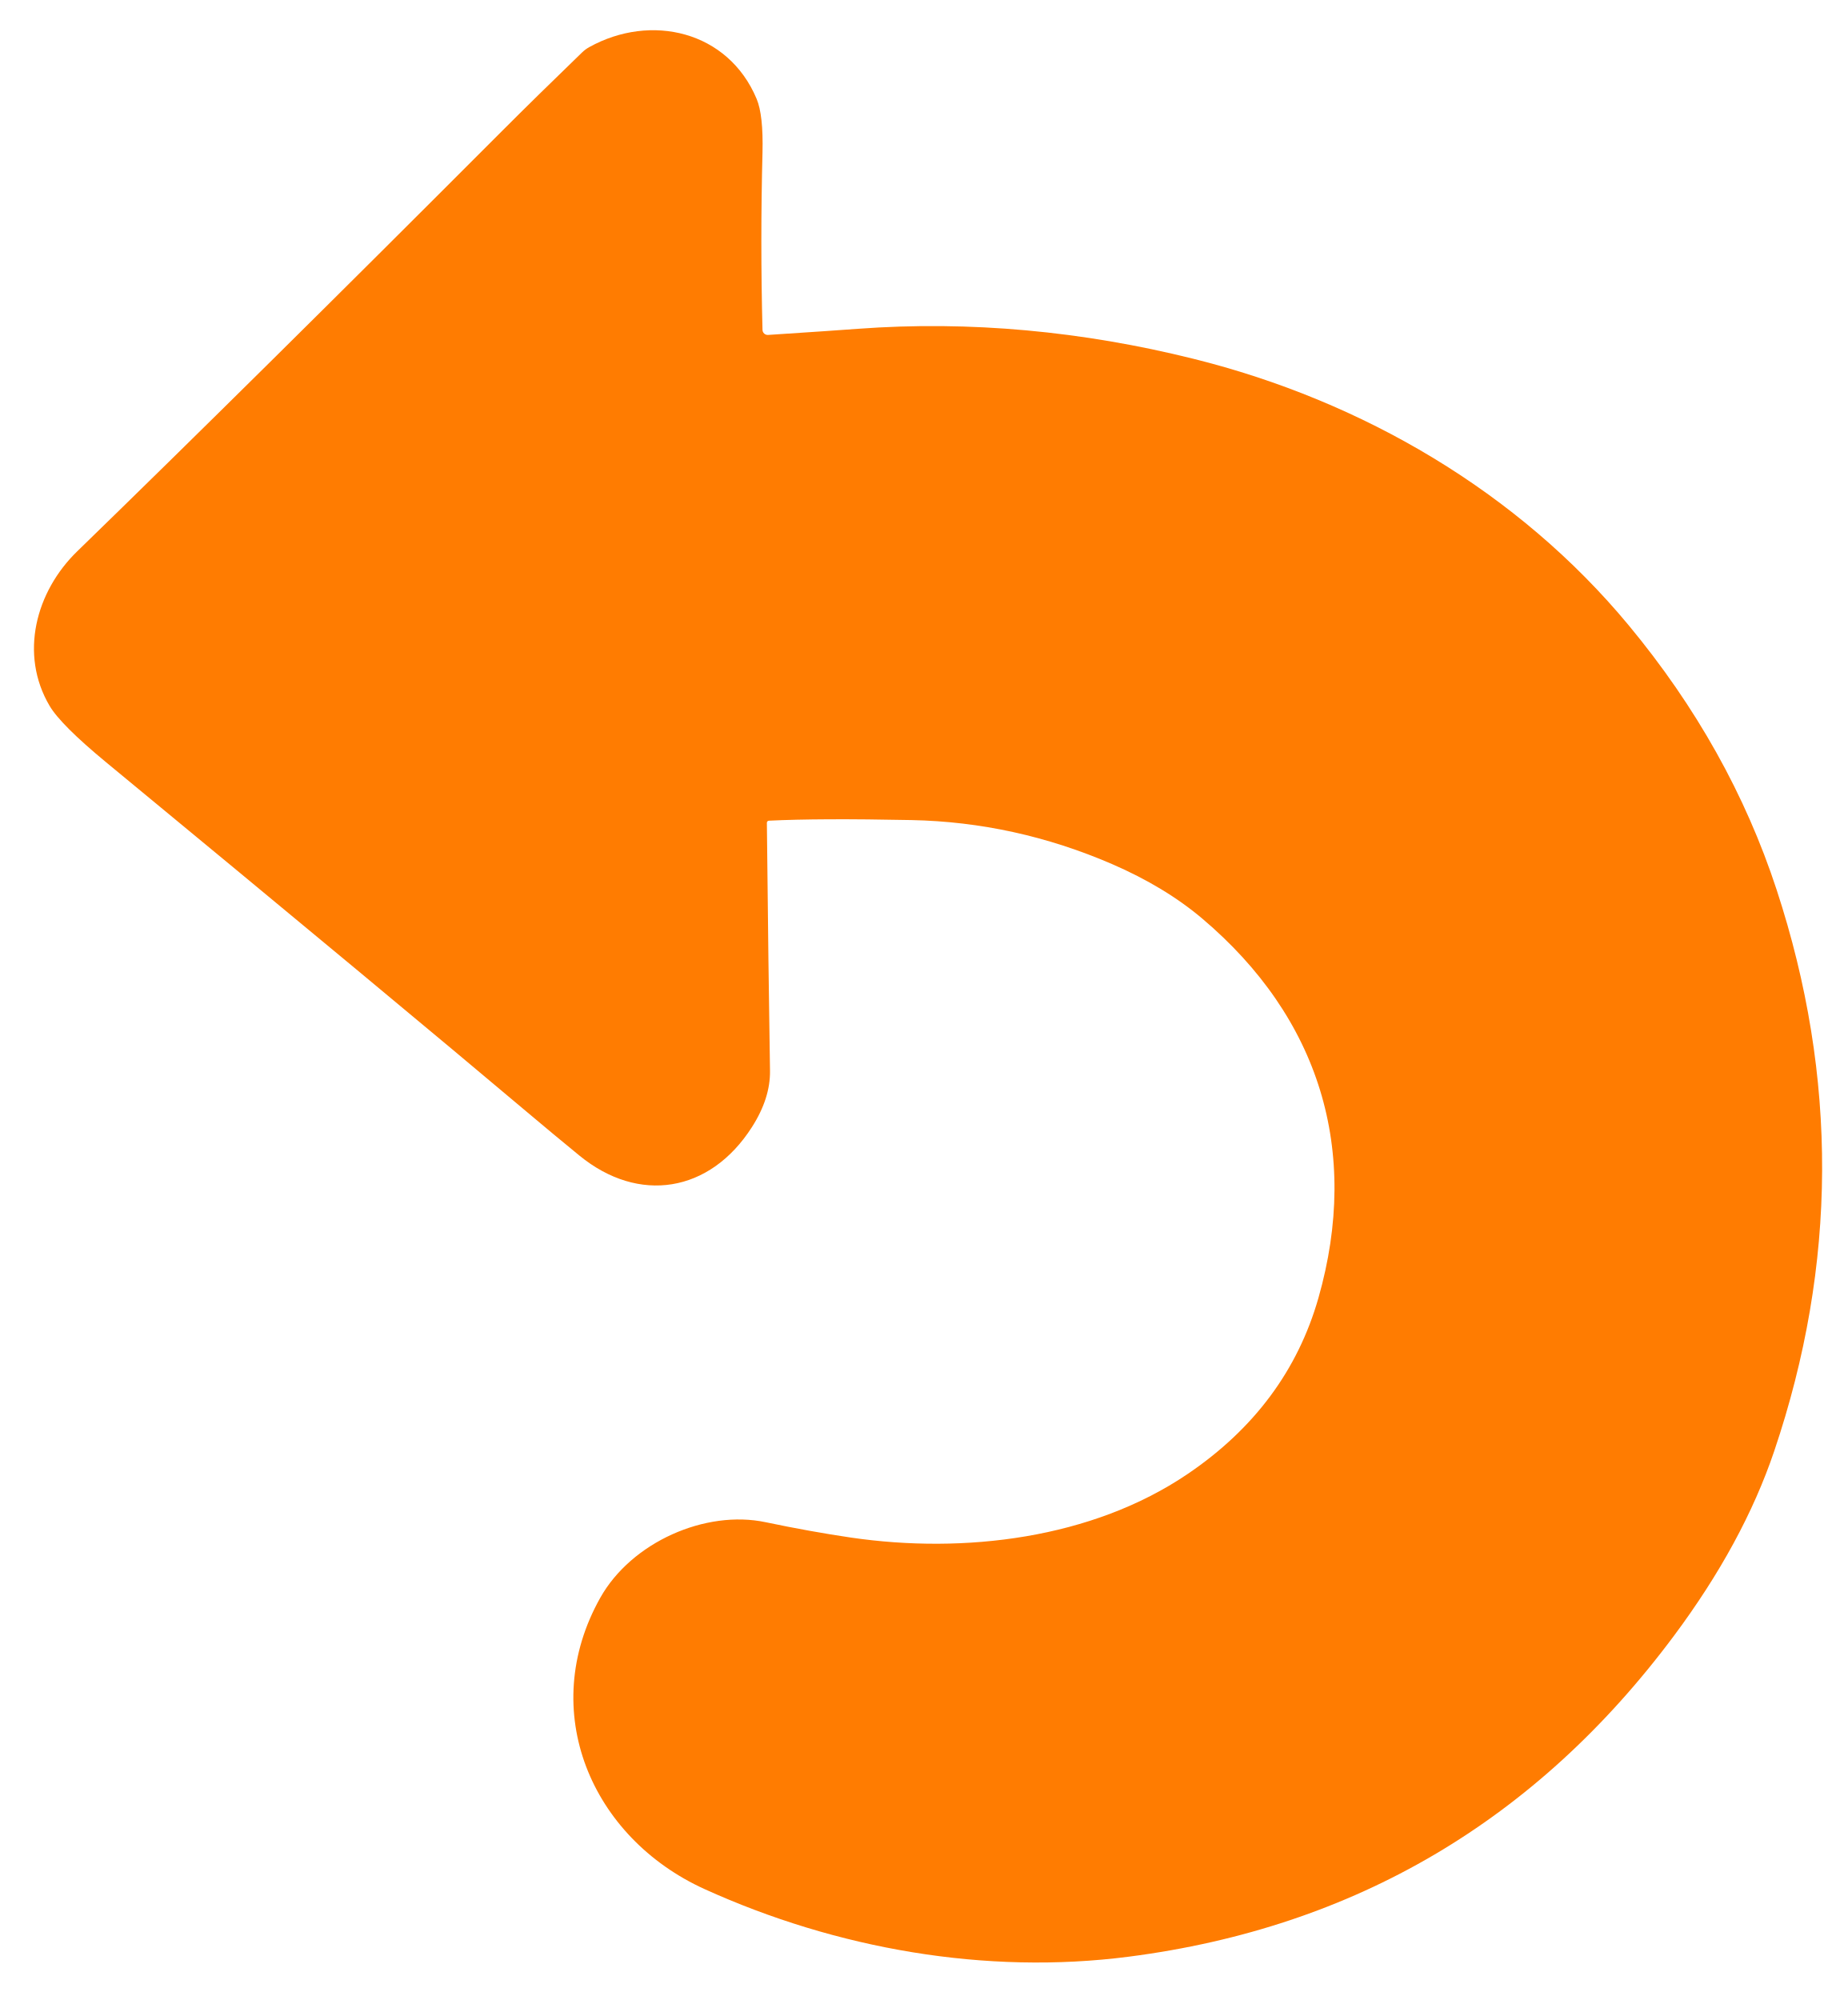
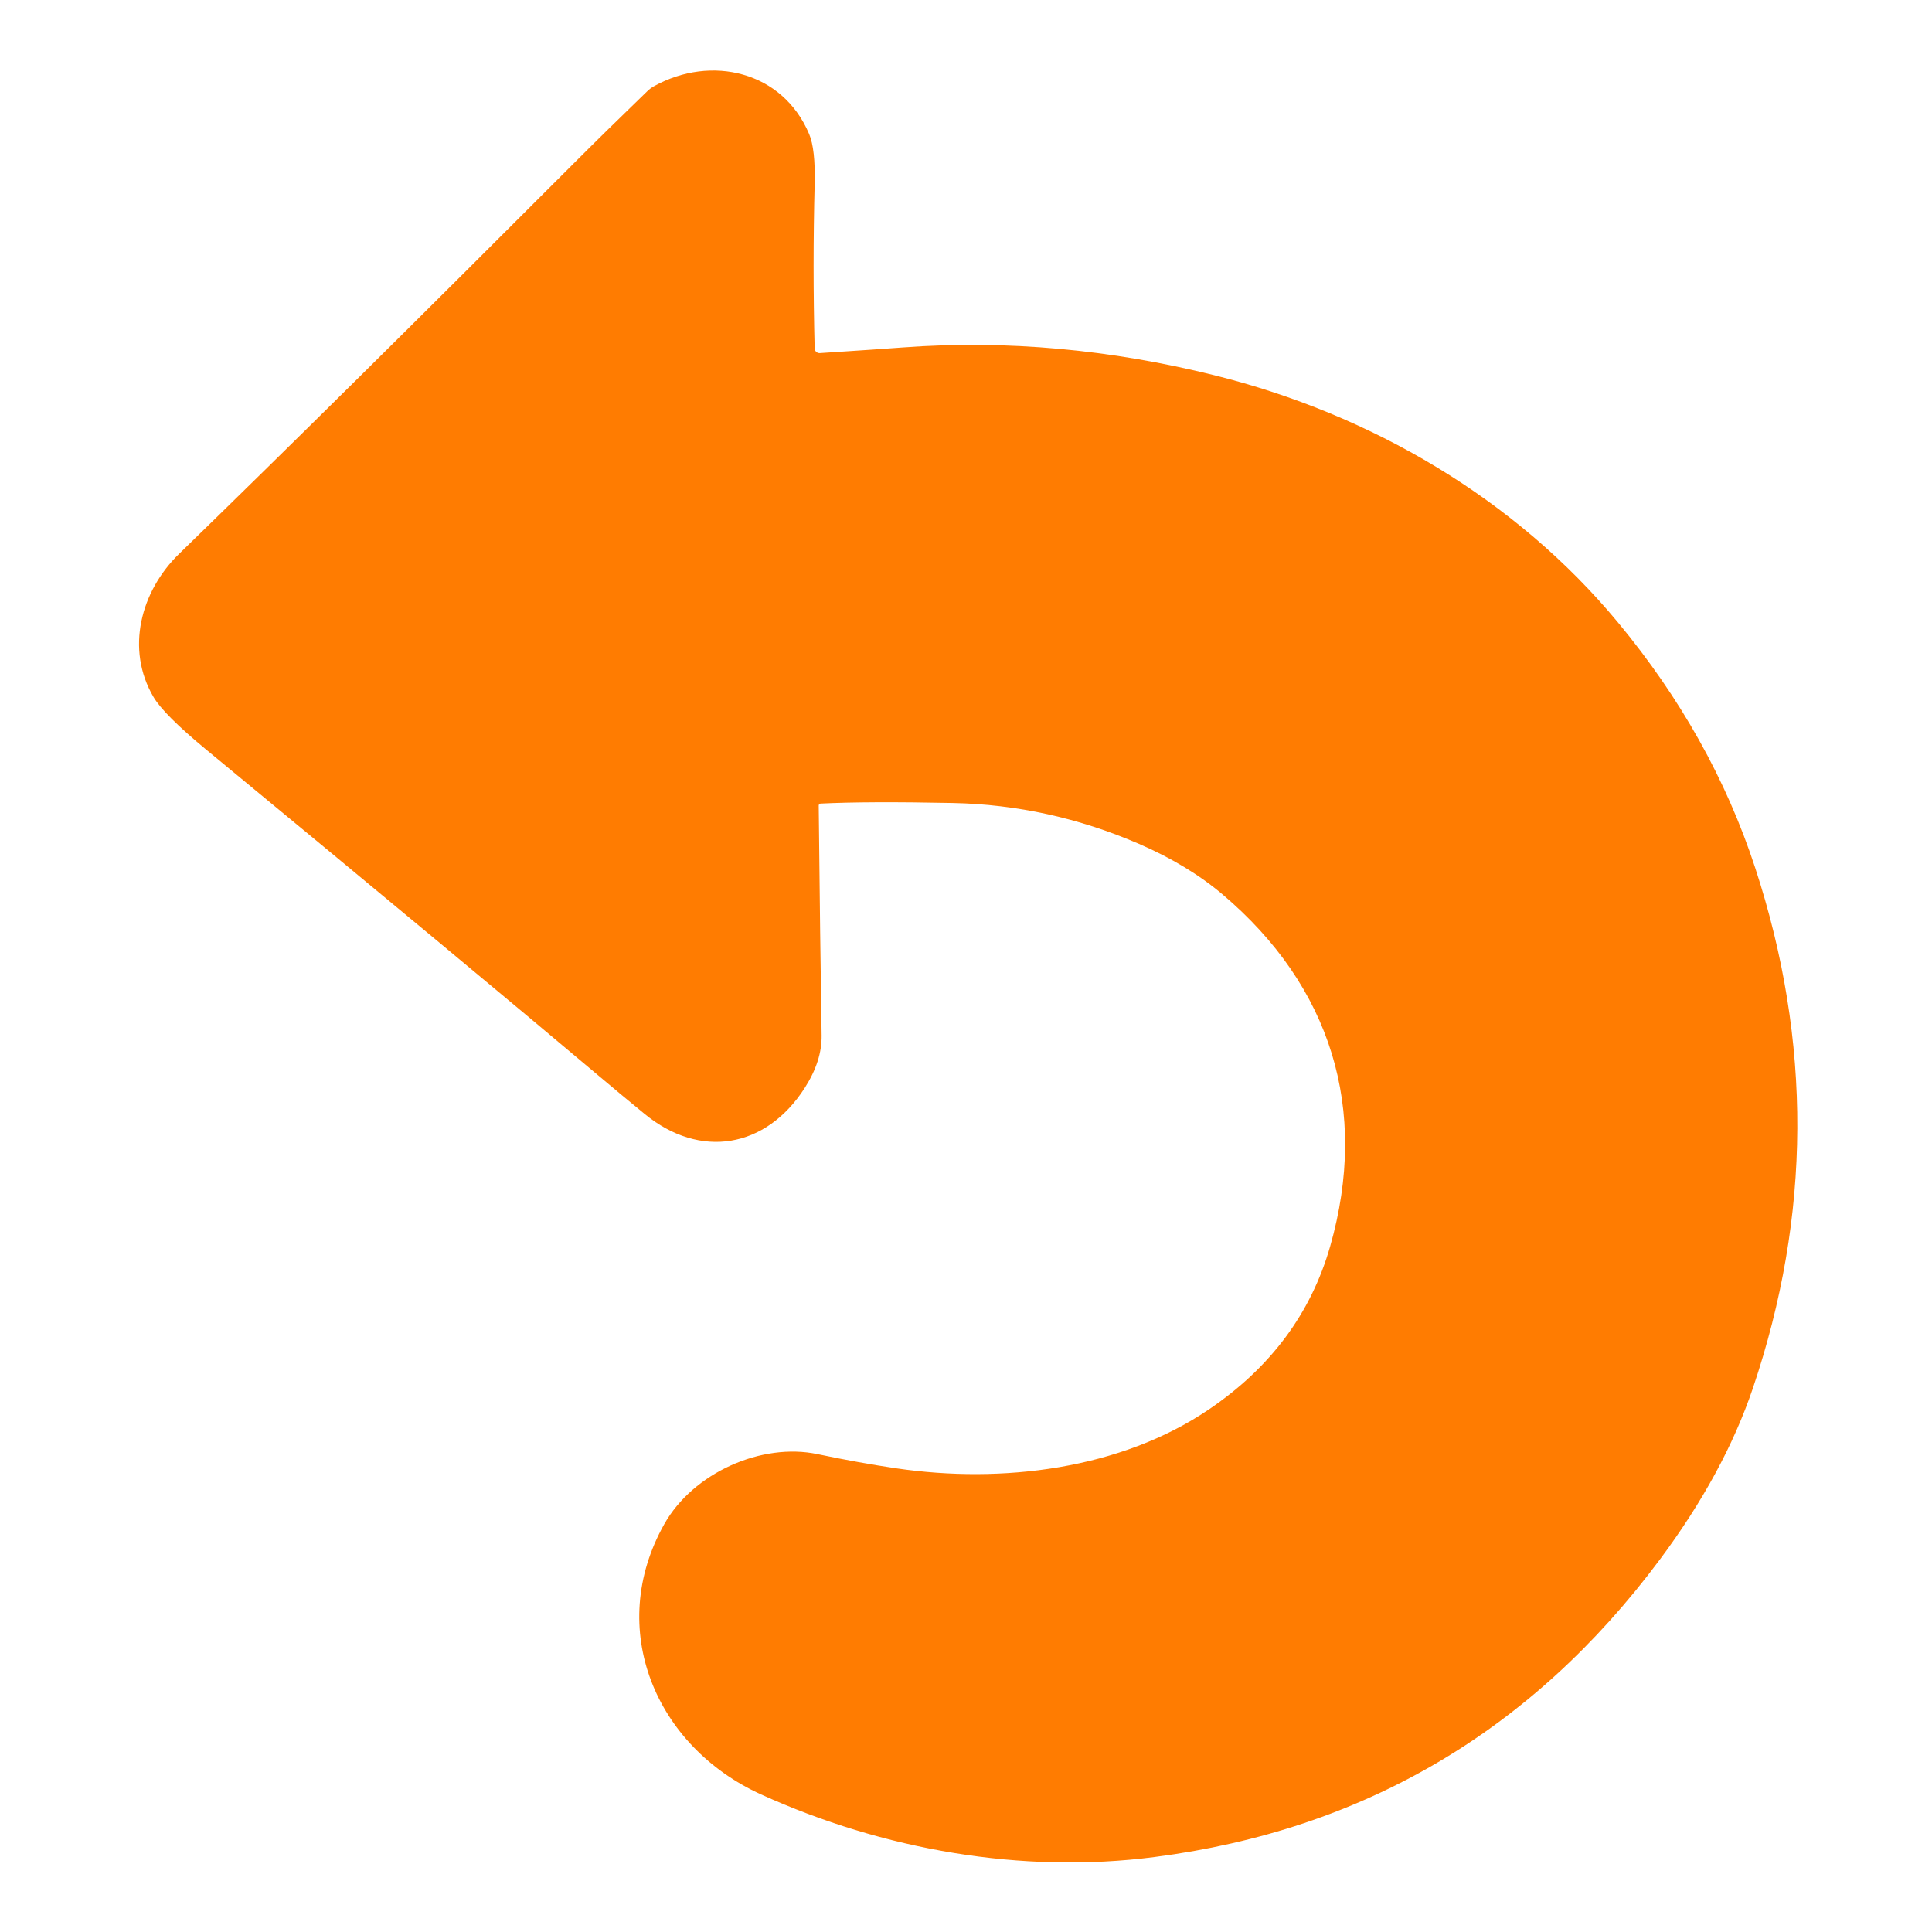
- <svg xmlns="http://www.w3.org/2000/svg" viewBox="0 0 266 288">
+ <svg xmlns="http://www.w3.org/2000/svg" viewBox="-16.7 -6.6 300 300">
  <path fill="#ff7c01" d="M110.6 48.23q9.63-.63 12.91-.88c16.18-1.2 32.41.35 48.32 4.31 24.38 6.06 46.81 19.21 62.7 38.38q14.59 17.59 21.31 38.1 13.27 40.51-.36 80.84-4.47 13.21-14.45 26.6-29.72 39.88-78.46 46.18c-20.62 2.67-42.13-1.12-61.09-9.72-16.37-7.43-24.18-25.71-15.03-41.98 4.48-7.96 15.12-12.7 23.81-10.86q6.44 1.35 12.27 2.21c16.33 2.39 34.73.17 48.48-9.15q14.38-9.74 18.84-25.34c6.06-21.26.14-40.37-16.72-54.64q-5.39-4.56-13.01-7.86-13.97-6.03-28.88-6.33-13.33-.27-20.52.09a.3.3 0 0 0-.29.31q.22 21.33.45 35.69.06 3.96-2.6 8.12c-6.05 9.47-16.31 11.1-24.86 4.09q-3.98-3.26-7.26-6.03-19.34-16.31-60.89-50.6-6.52-5.39-8.13-8.12c-4.38-7.43-2-16.45 3.99-22.26q25.03-24.32 61.2-60.55 4.9-4.91 11.47-11.26a5.02 4.76-80.2 0 1 1.06-.79c8.86-4.91 19.98-2.35 24.09 7.45q.98 2.32.85 7.72-.33 12.74 0 25.55a.75.75 0 0 0 .8.73" />
</svg>
